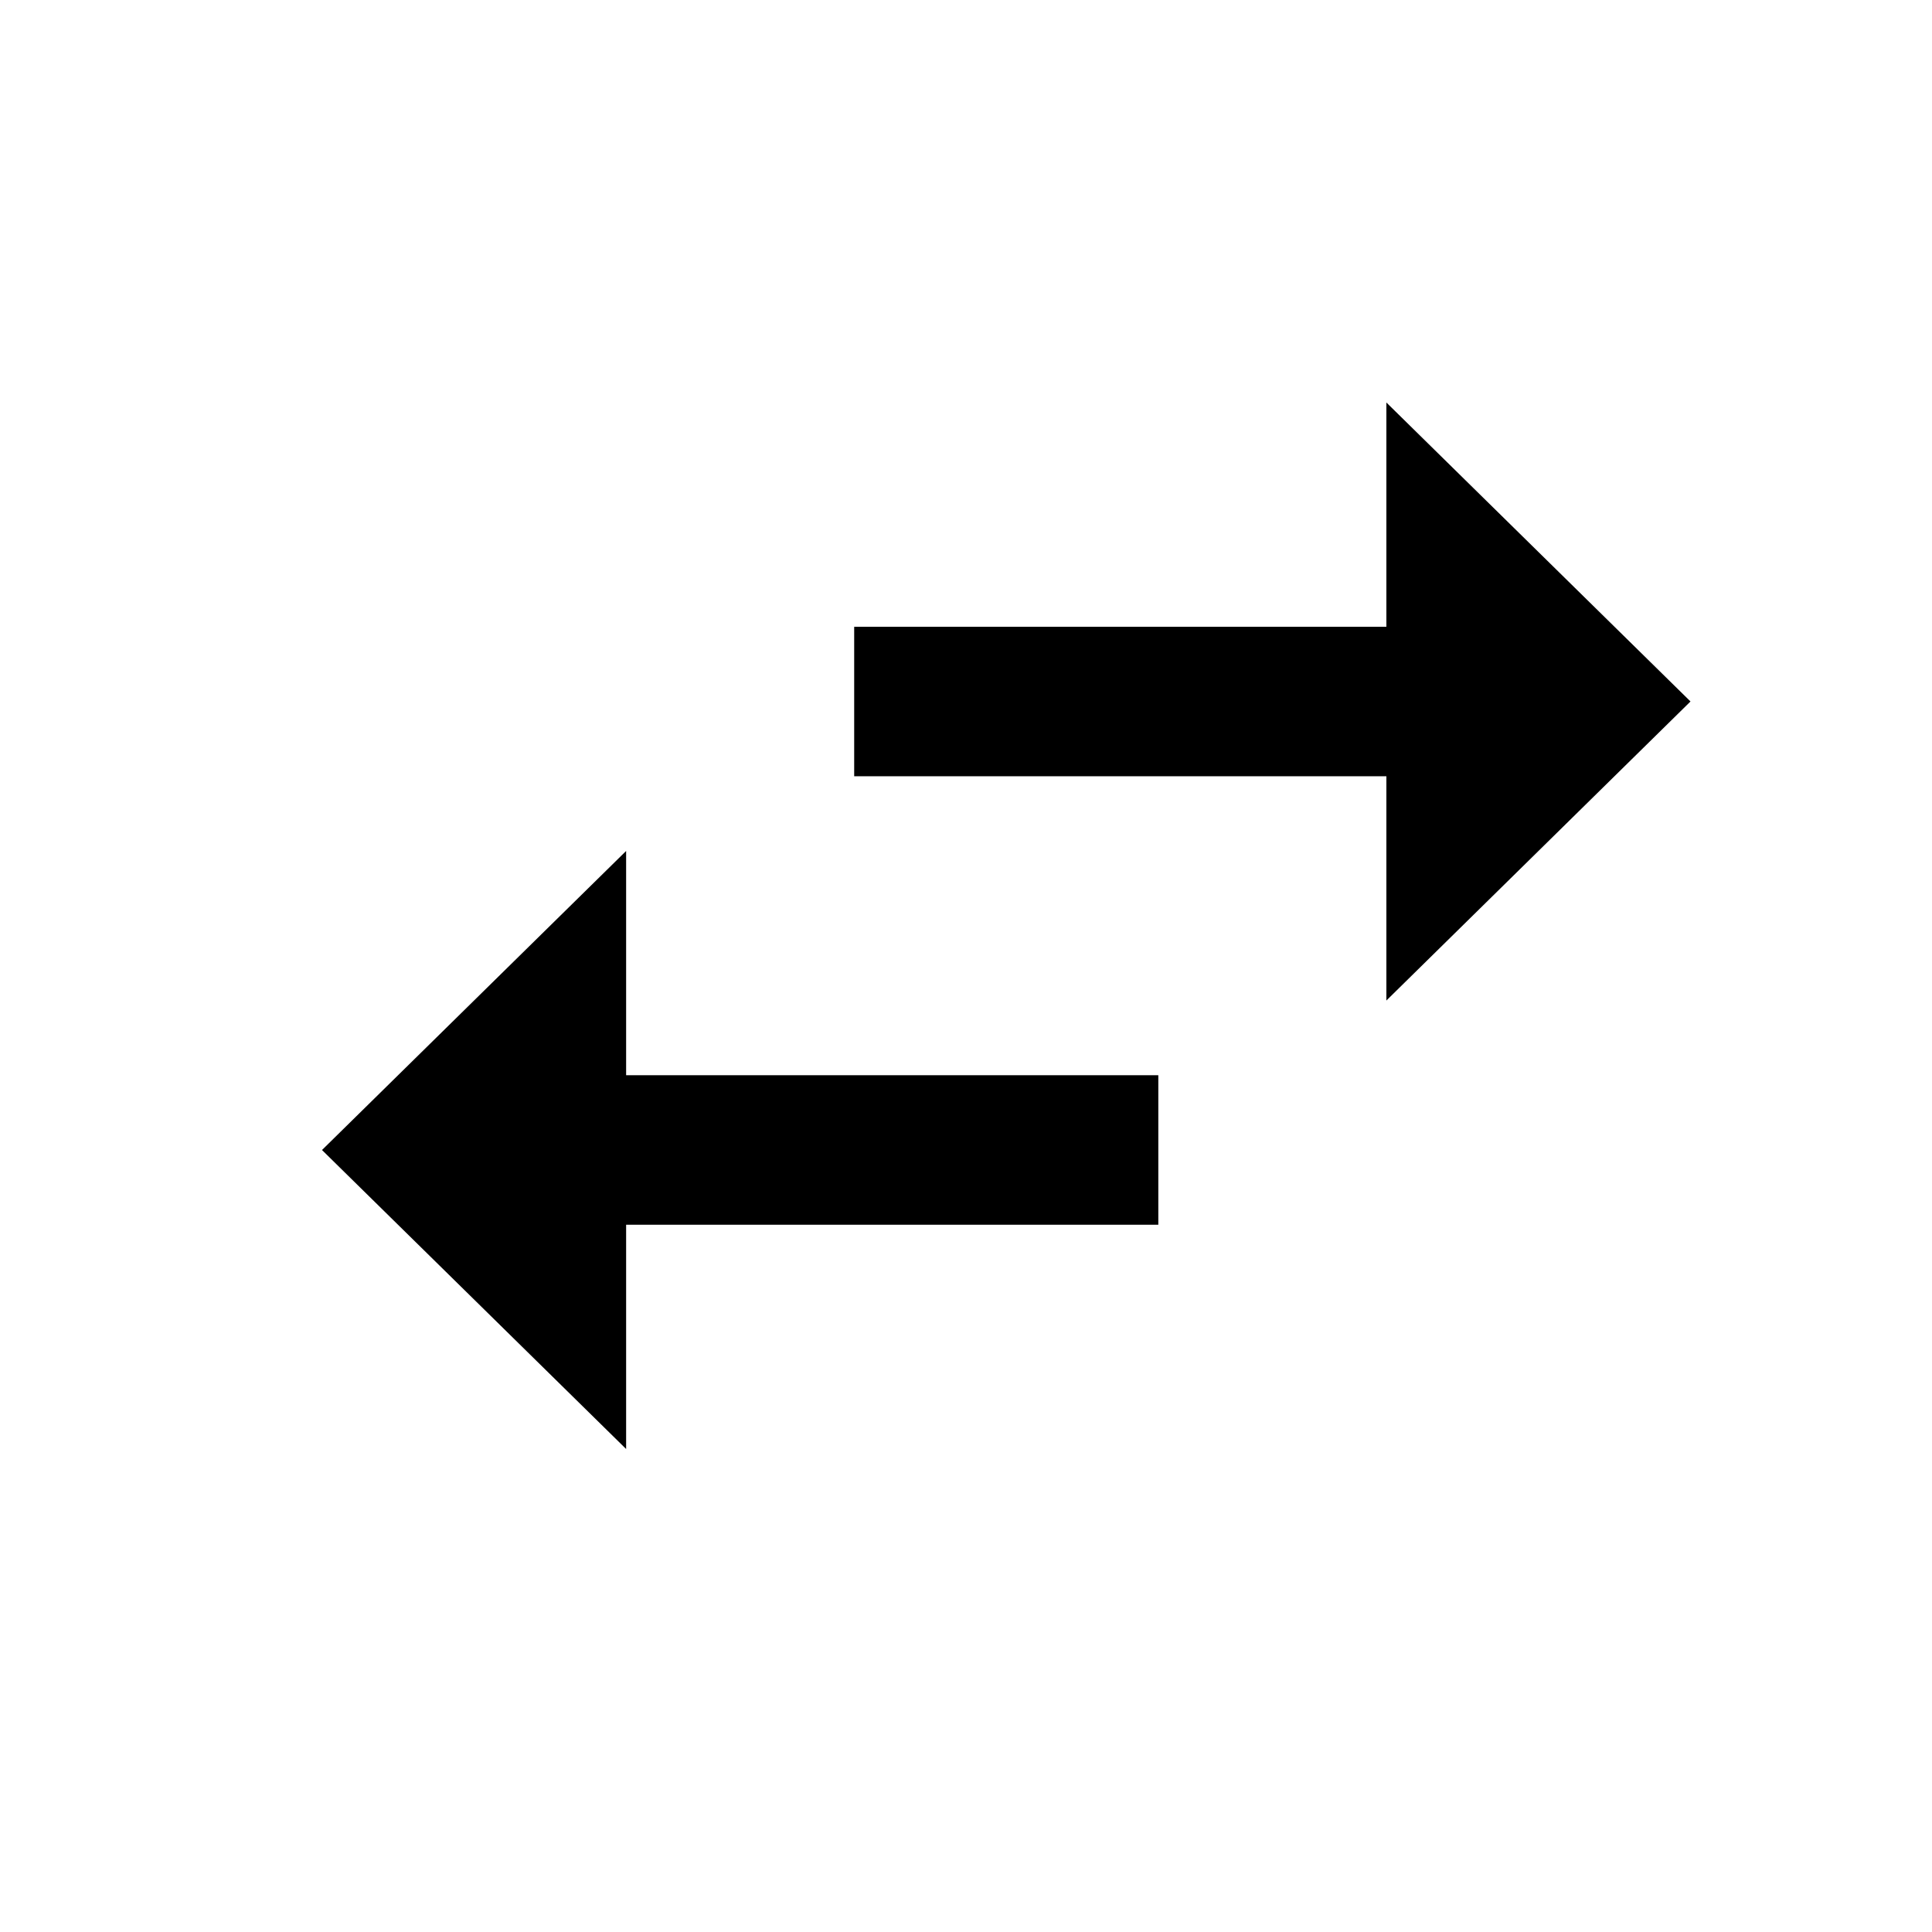
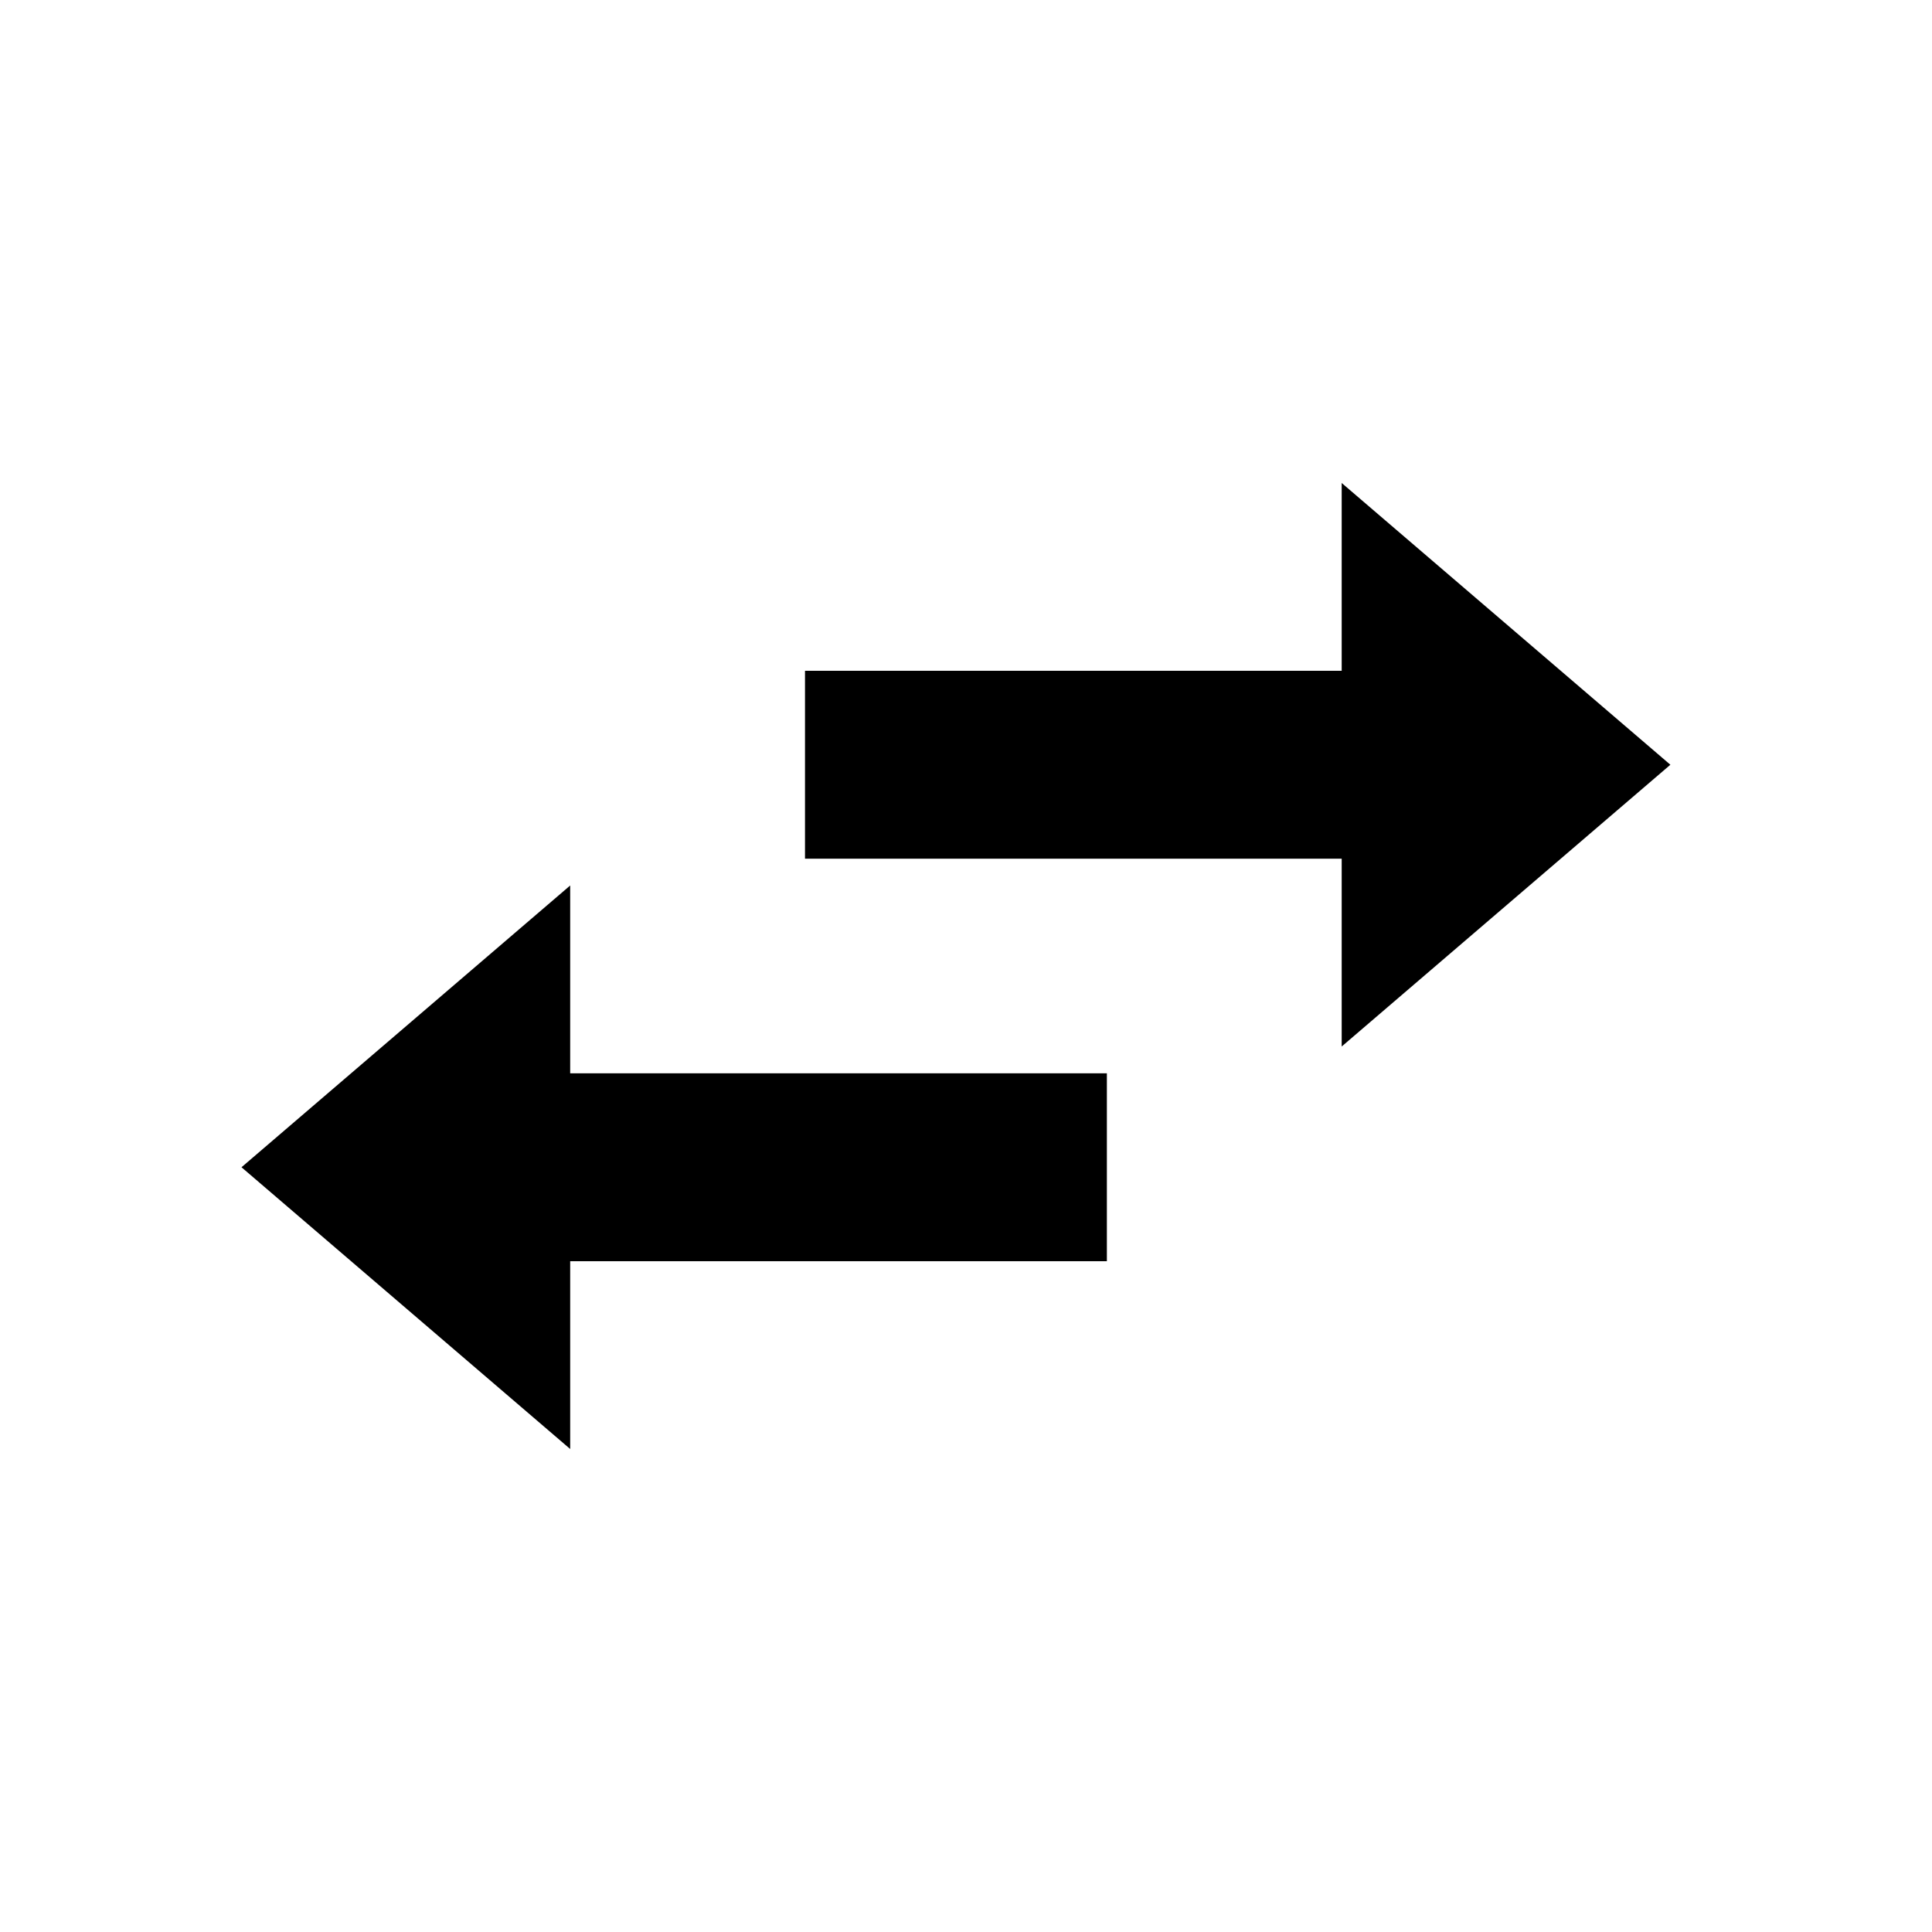
<svg xmlns="http://www.w3.org/2000/svg" width="24" height="24" viewBox="0 0 24 24" version="1.1">
-   <path id="flight-return-a" d="M17.222,5 L21,8.714 L17.222,12.429 L17.222,9.643 L10.611,9.643 L10.611,7.786 L17.222,7.786 L17.222,5 Z M14.389,15.214 L7.778,15.214 L7.778,18 L4,14.286 L7.778,10.571 L7.778,13.357 L14.389,13.357 L14.389,15.214 Z" />
+   <path id="flight-return-a" d="M20.75,9.5 L16.667,13 L16.667,10.667 L10,10.667 L10,8.333 L16.667,8.333 L16.667,6 L20.75,9.5 Z M3,14.5 L7.083,11 L7.083,13.333 L13.75,13.333 L13.75,15.667 L7.083,15.667 L7.083,18 L3,14.5 Z" />
</svg>
